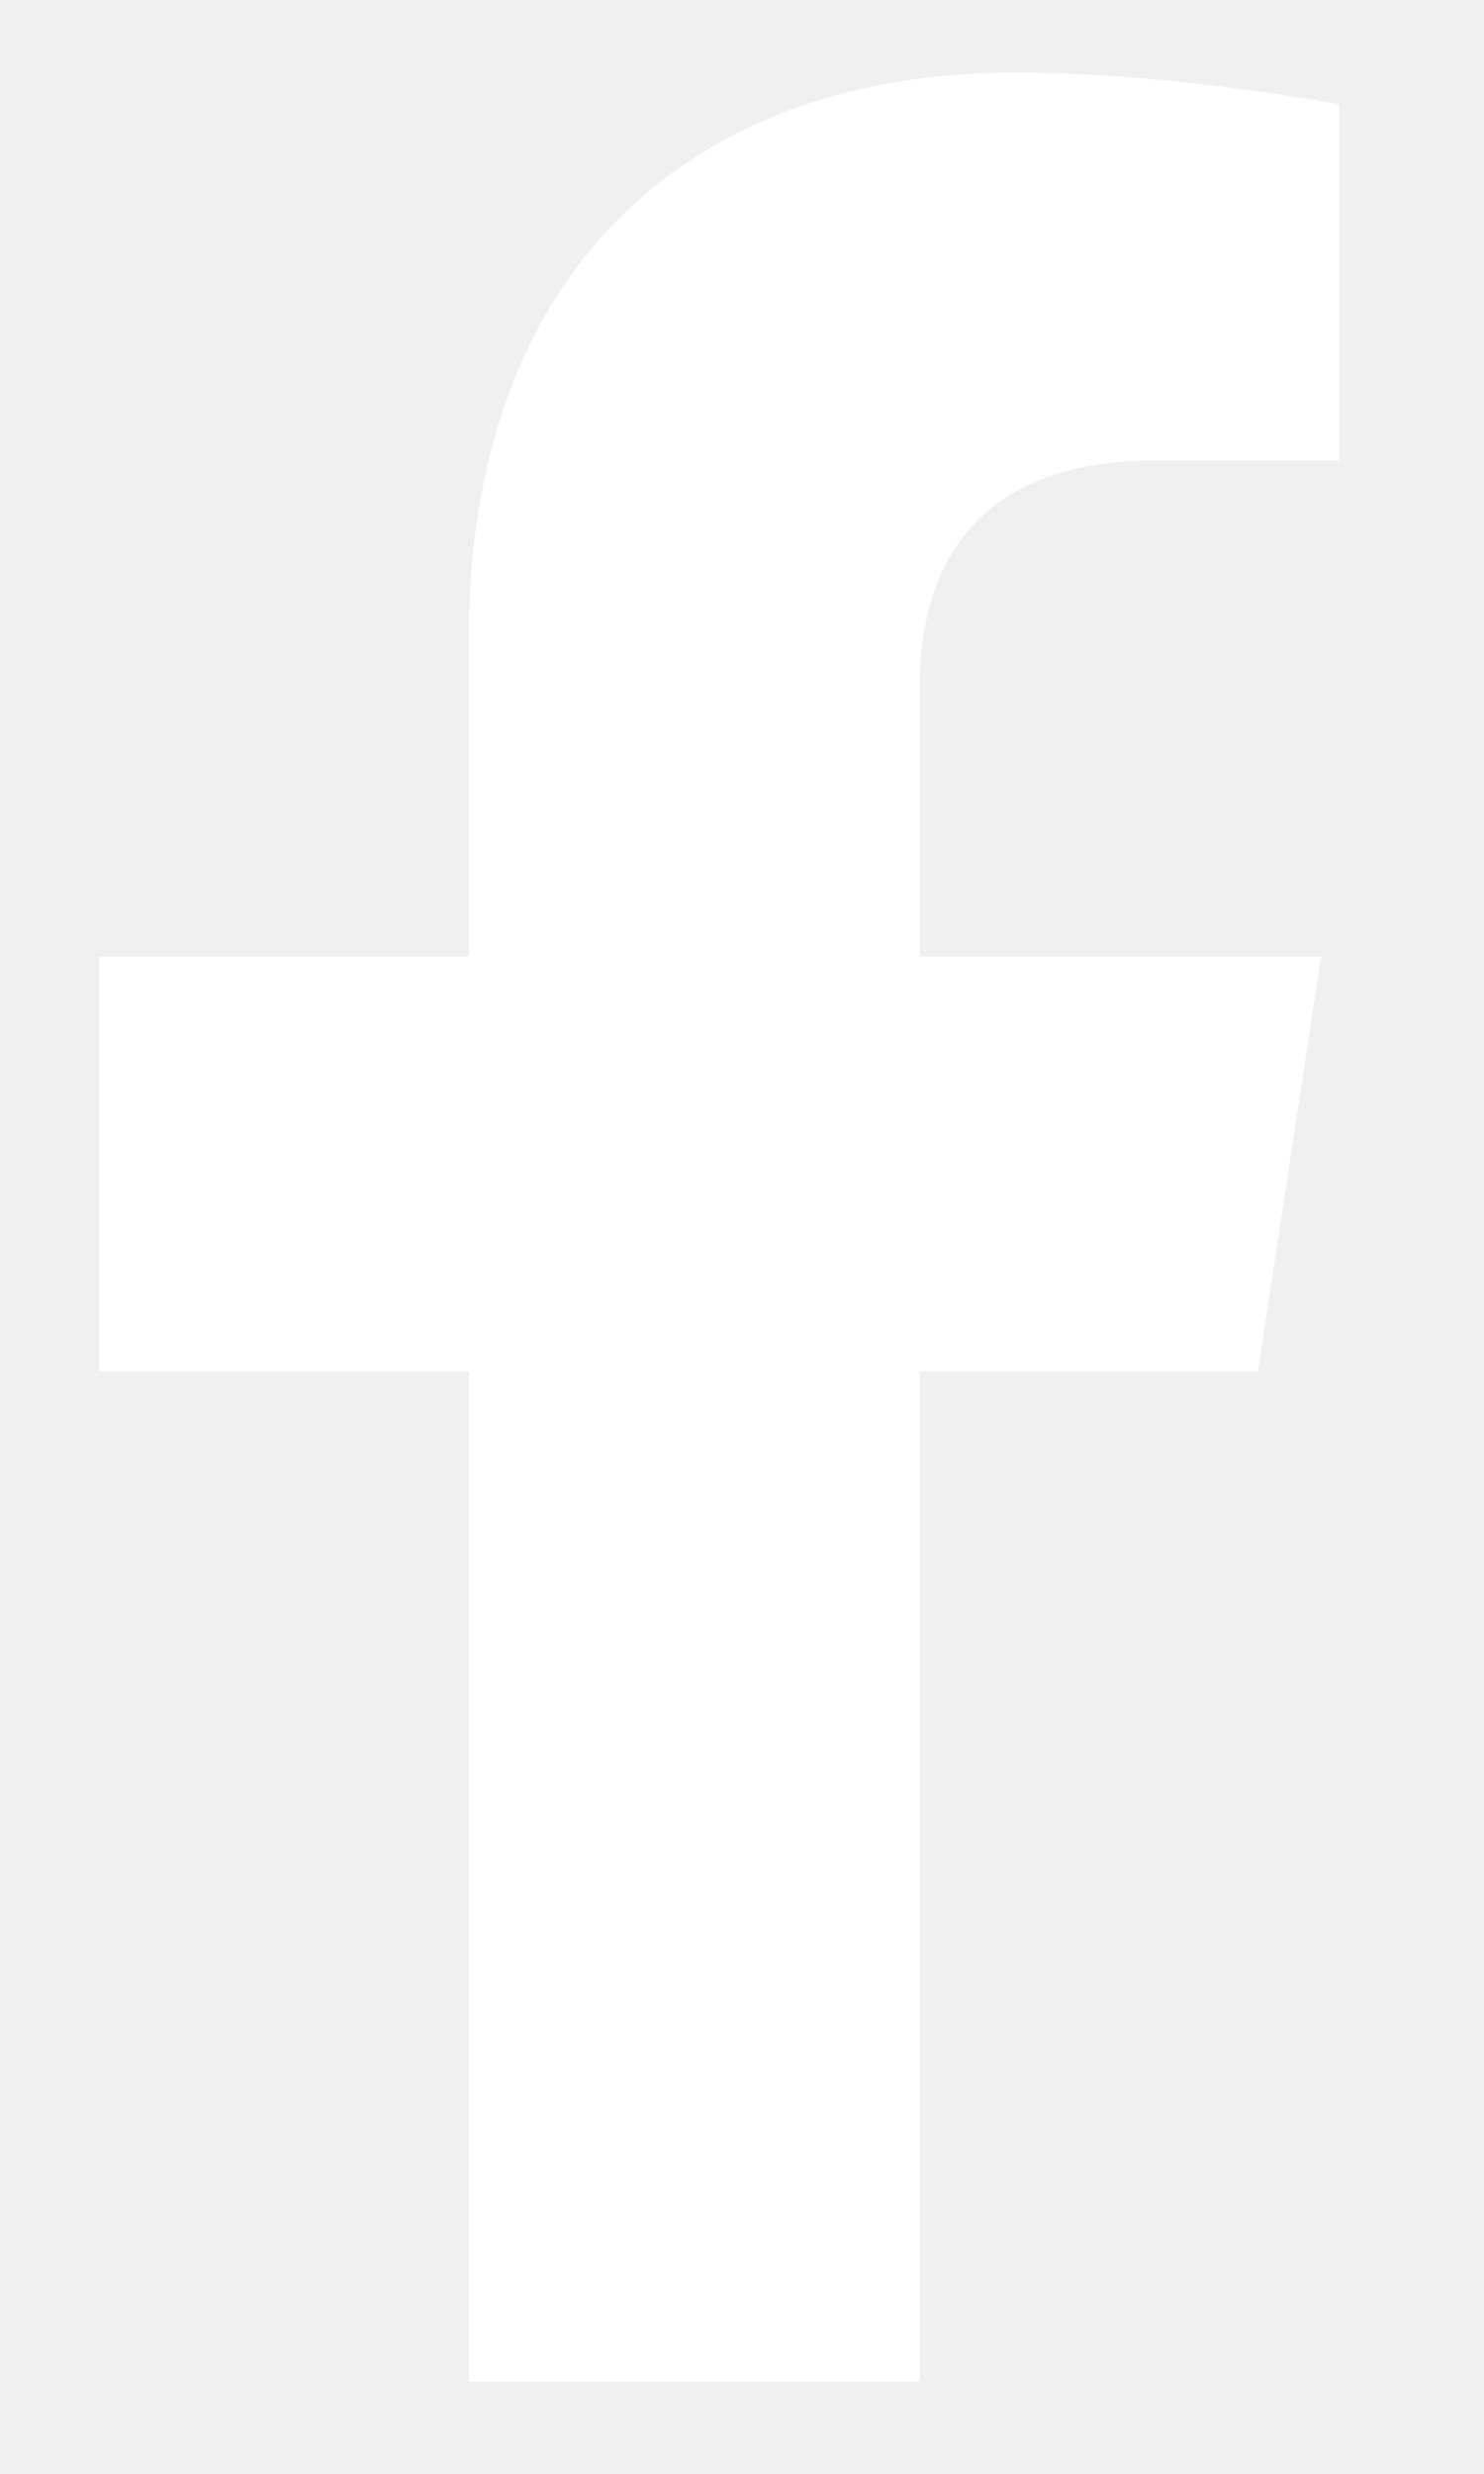
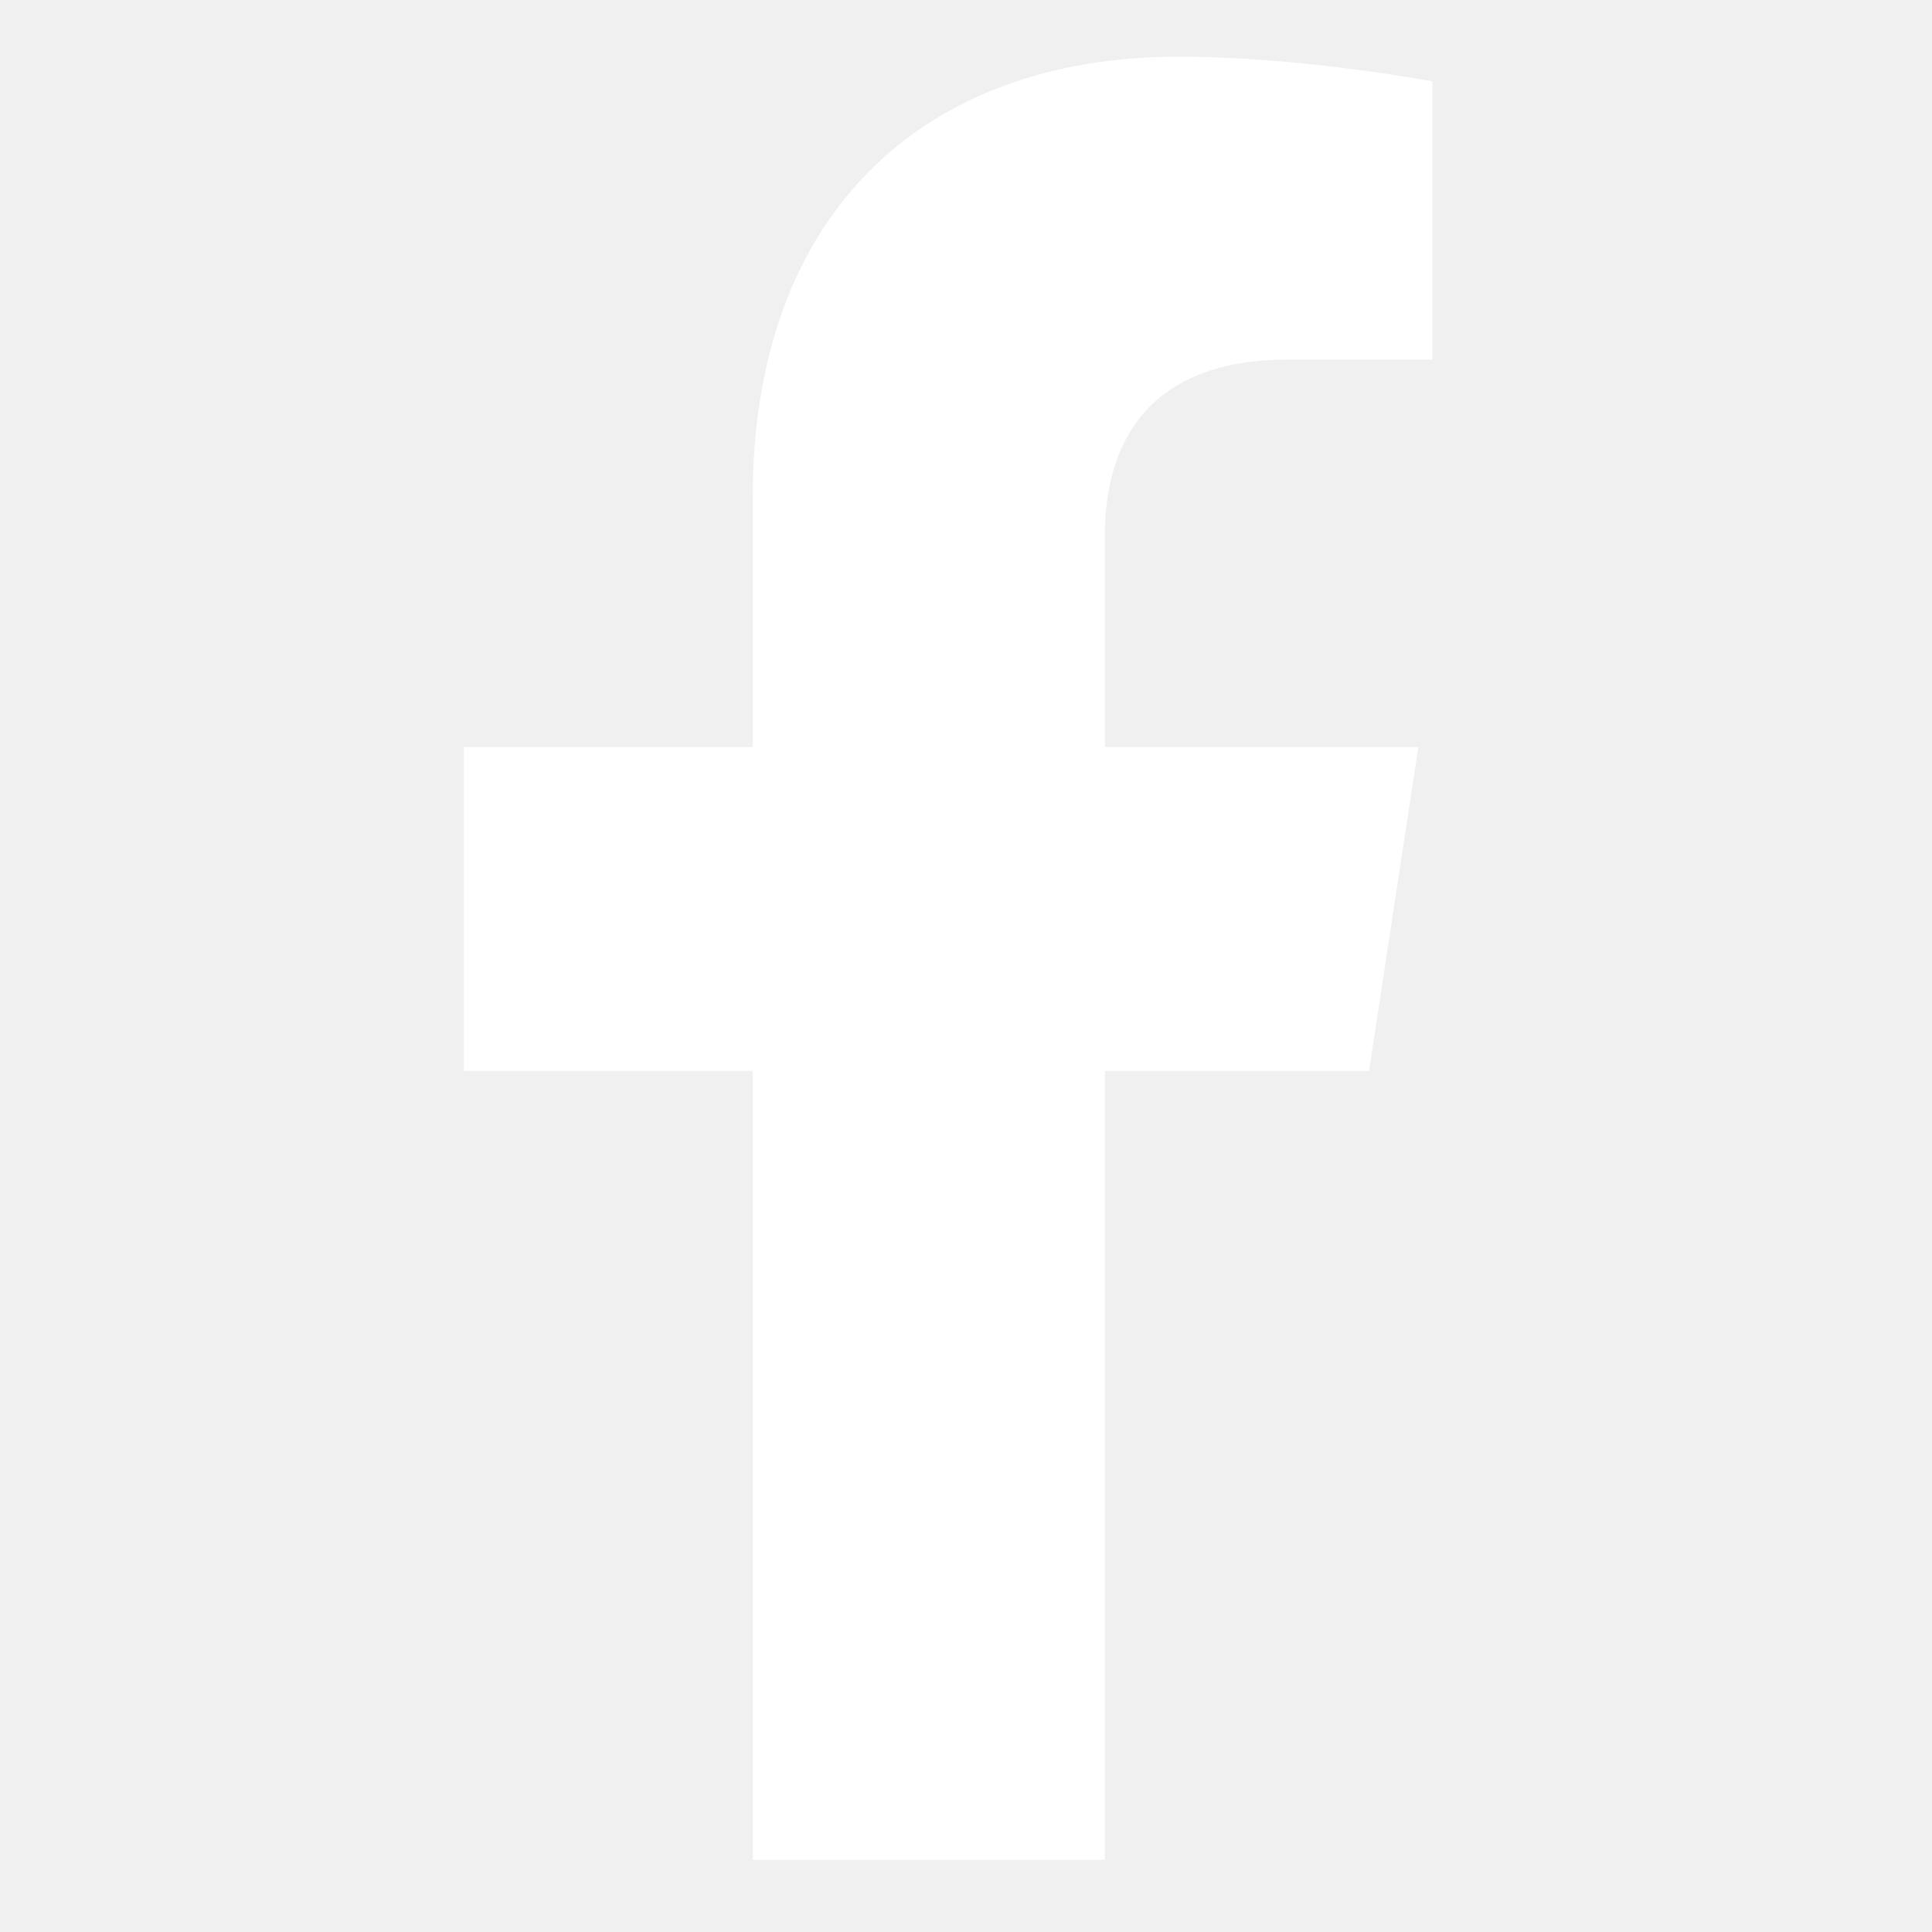
- <svg xmlns="http://www.w3.org/2000/svg" width="9" height="15" viewBox="0 0 9 15" fill="none">
+ <svg xmlns="http://www.w3.org/2000/svg" width="19" height="19" viewBox="0 0 9 15" fill="none">
  <path d="M7.629 8.315L8.012 5.8H5.578V4.159C5.578 3.448 5.906 2.792 7 2.792H8.121V0.632C8.121 0.632 7.109 0.44 6.152 0.44C4.156 0.44 2.844 1.671 2.844 3.858V5.8H0.602V8.315H2.844V14.44H5.578V8.315H7.629Z" fill="white" />
</svg>
